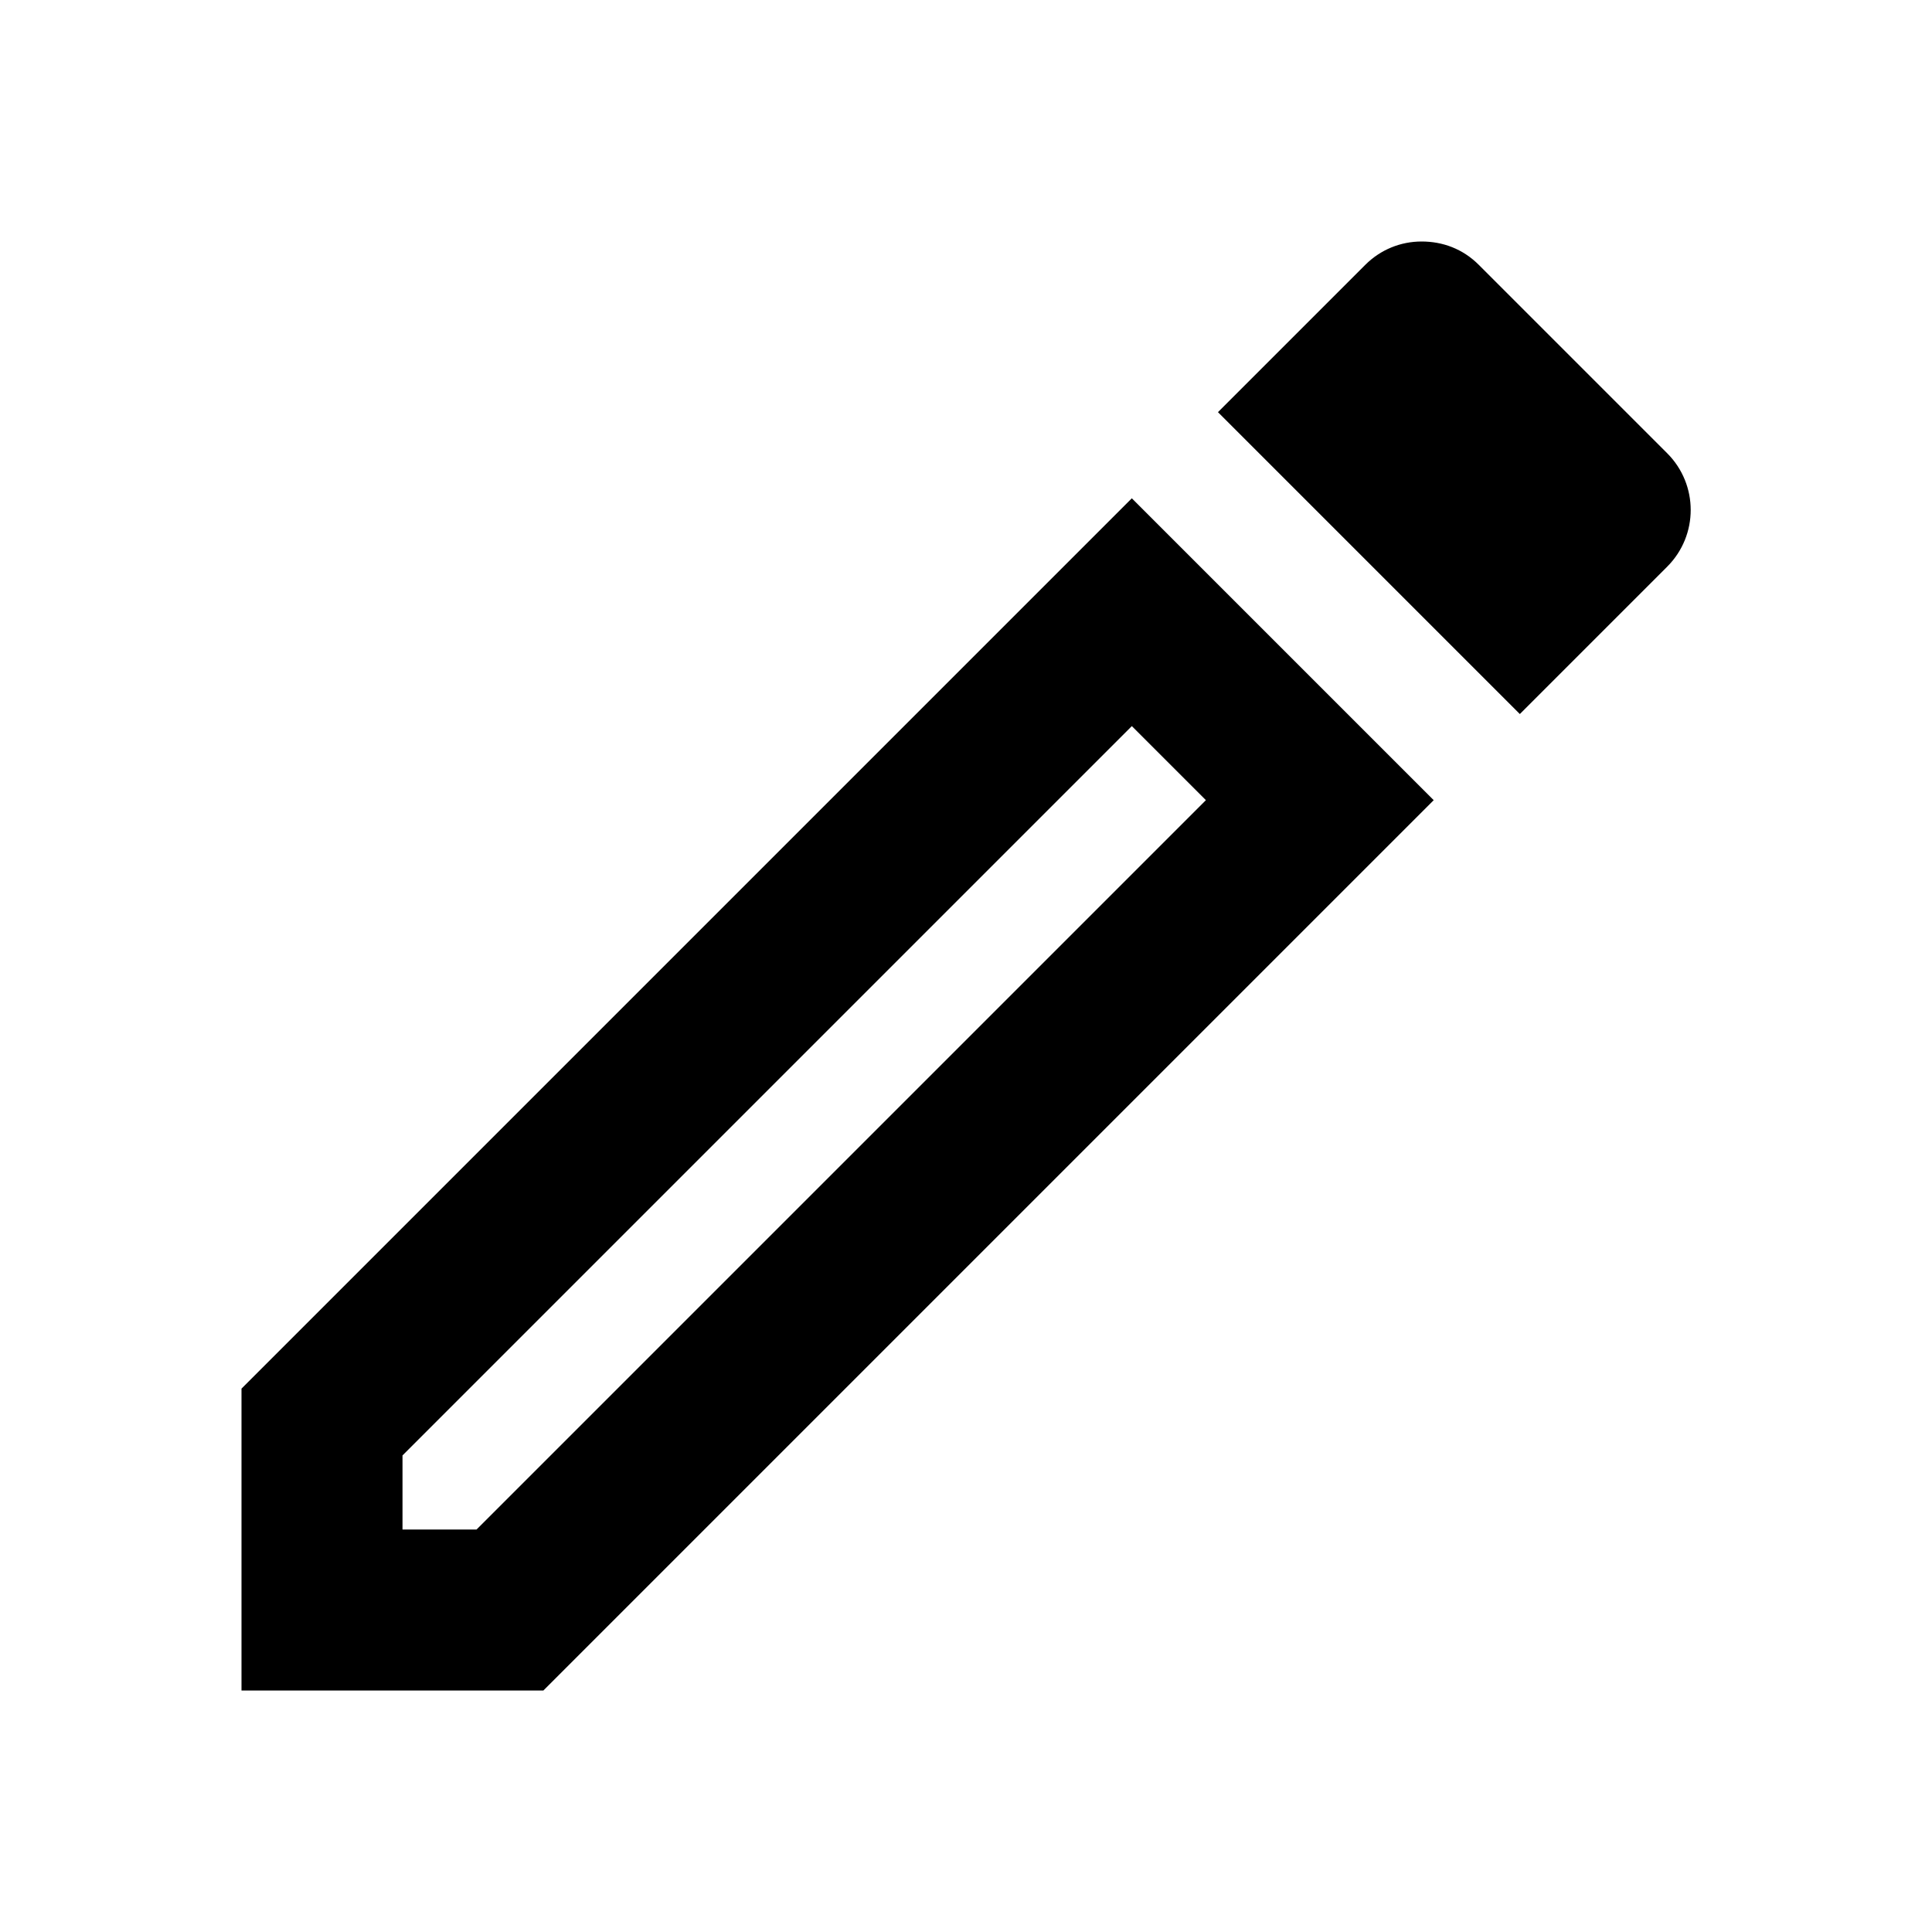
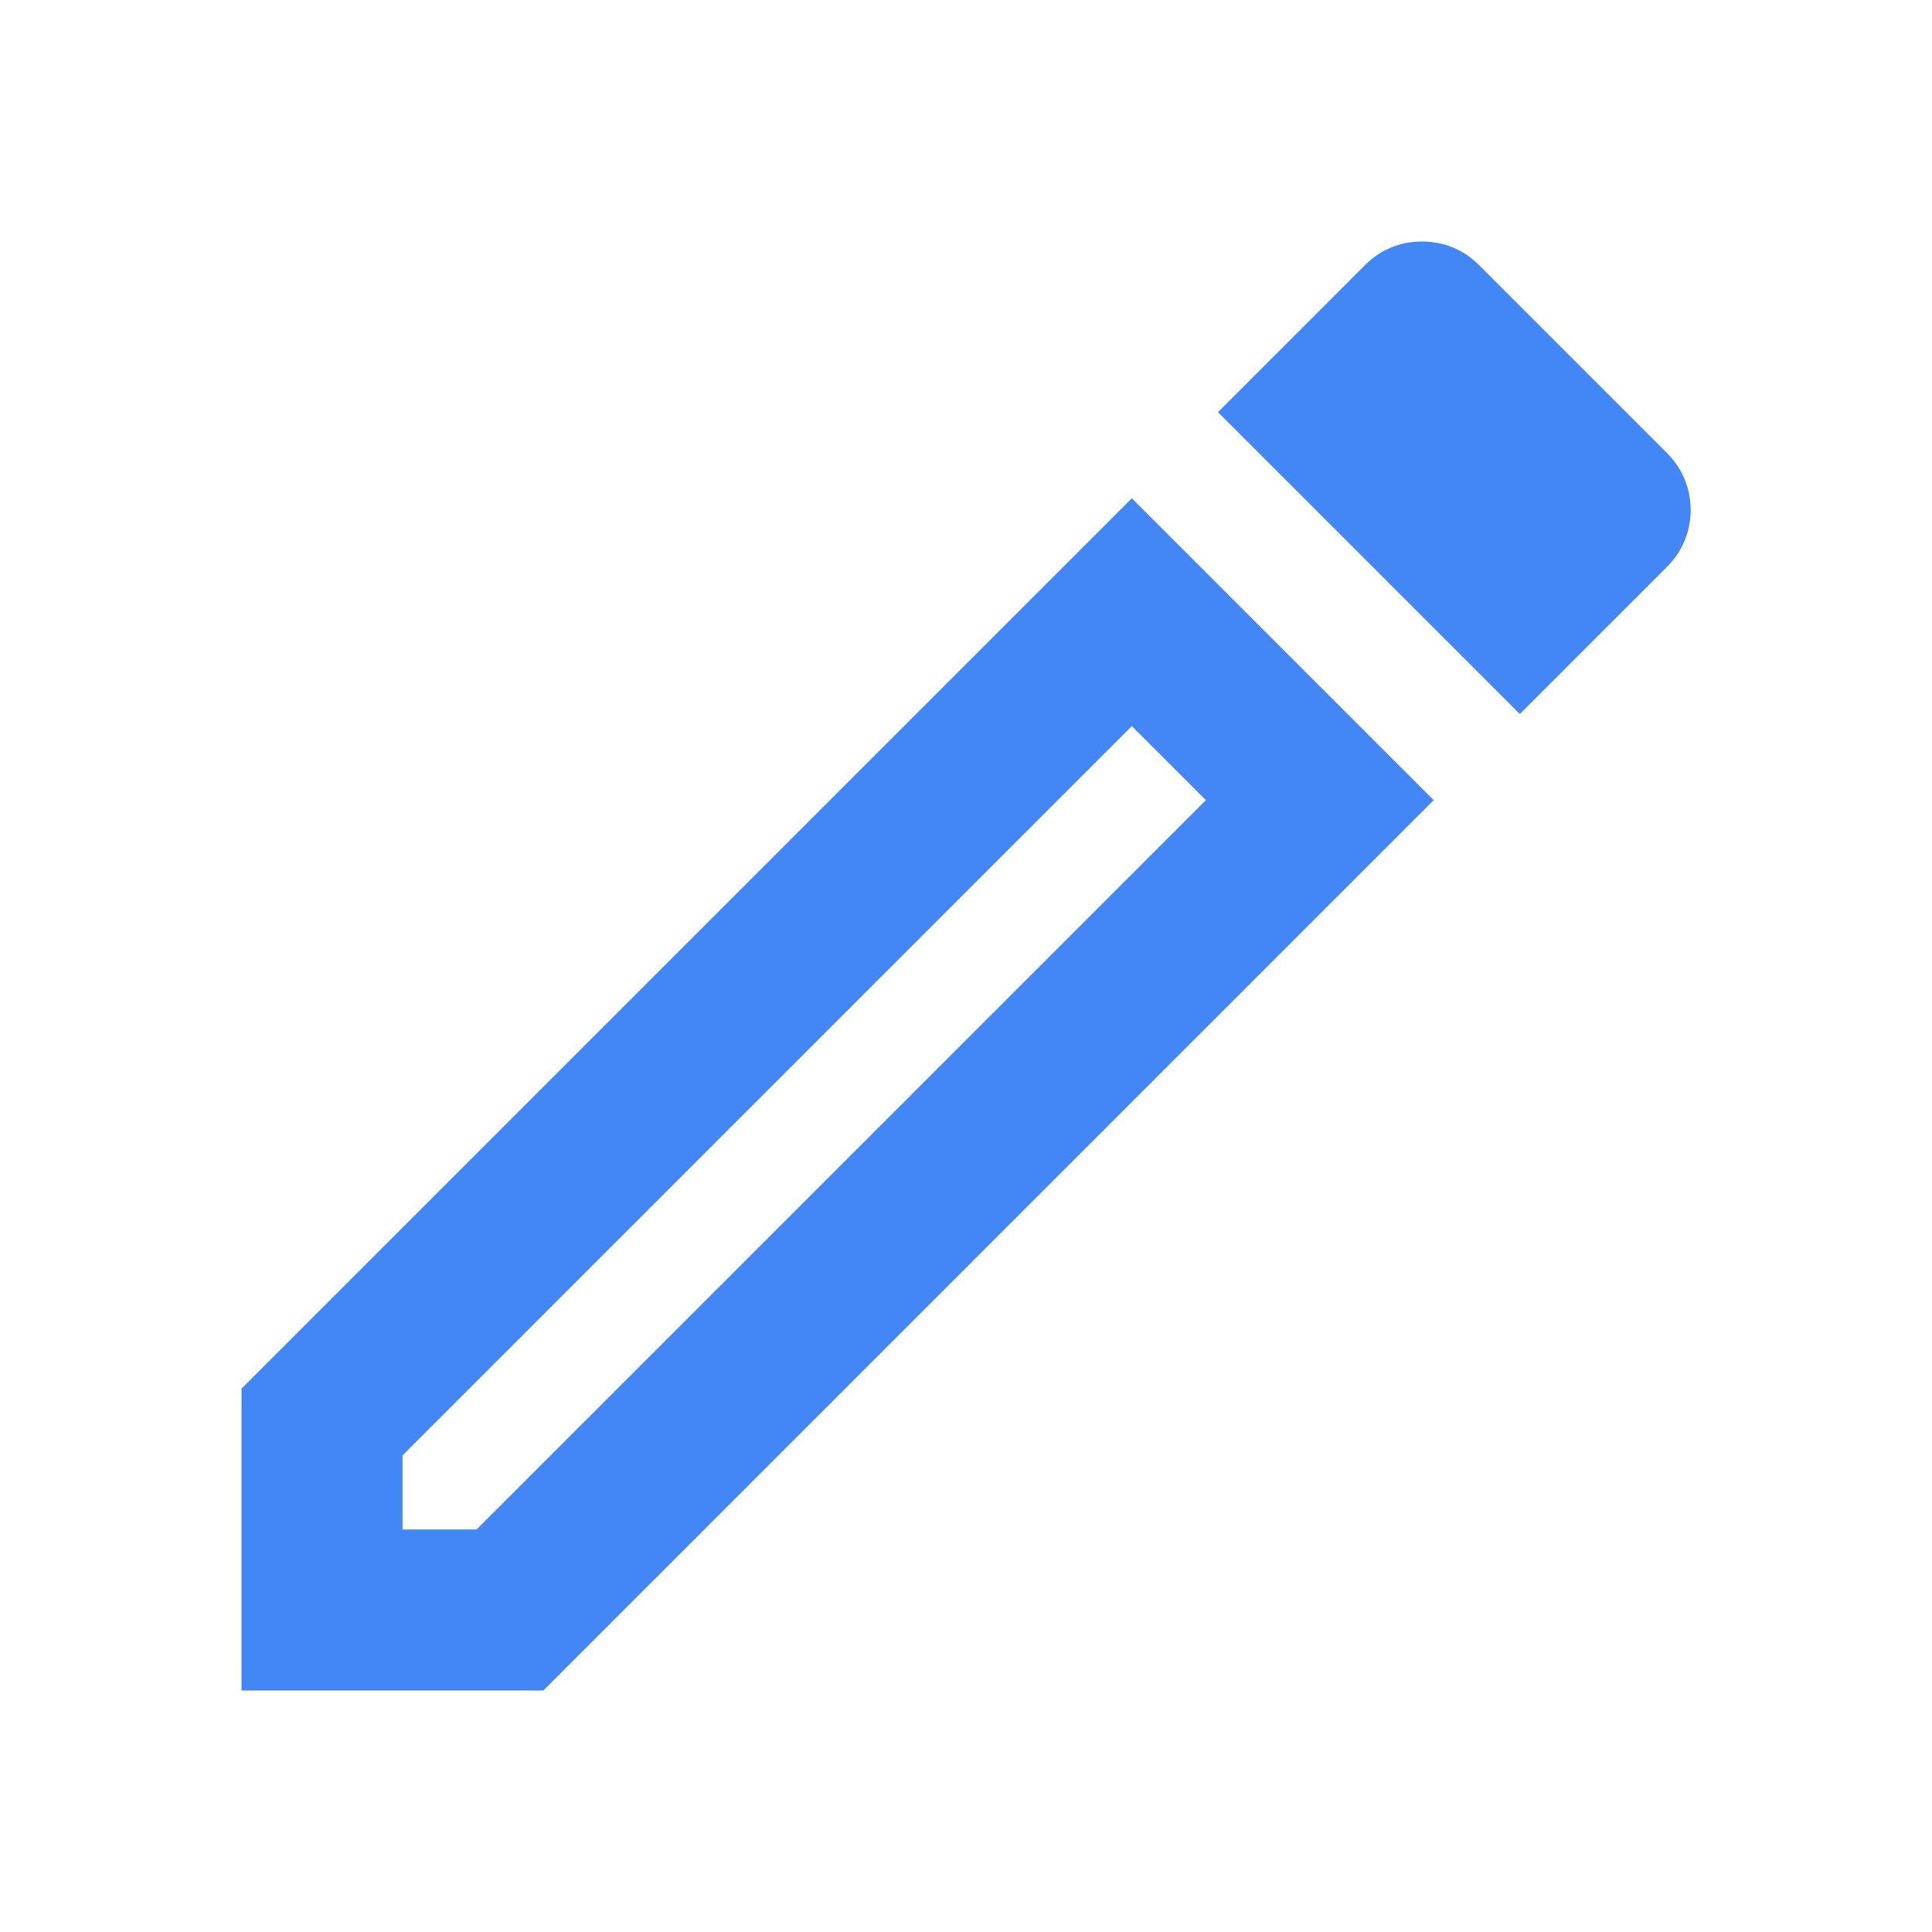
- <svg xmlns="http://www.w3.org/2000/svg" height="24px" viewBox="0 0 24 24" width="24px" fill="#000000">
+ <svg xmlns="http://www.w3.org/2000/svg" height="24px" viewBox="0 0 24 24" width="24px" fill="#4287f5">
  <path d="M0 0h24v24H0V0z" fill="none" />
  <path d="M3 17.25V21h3.75L17.81 9.94l-3.75-3.75L3 17.25zM5.92 19H5v-.92l9.06-9.06.92.92L5.92 19zM20.71 5.63l-2.34-2.34c-.2-.2-.45-.29-.71-.29s-.51.1-.7.29l-1.83 1.83 3.75 3.75 1.83-1.83c.39-.39.39-1.02 0-1.41z" />
</svg>
